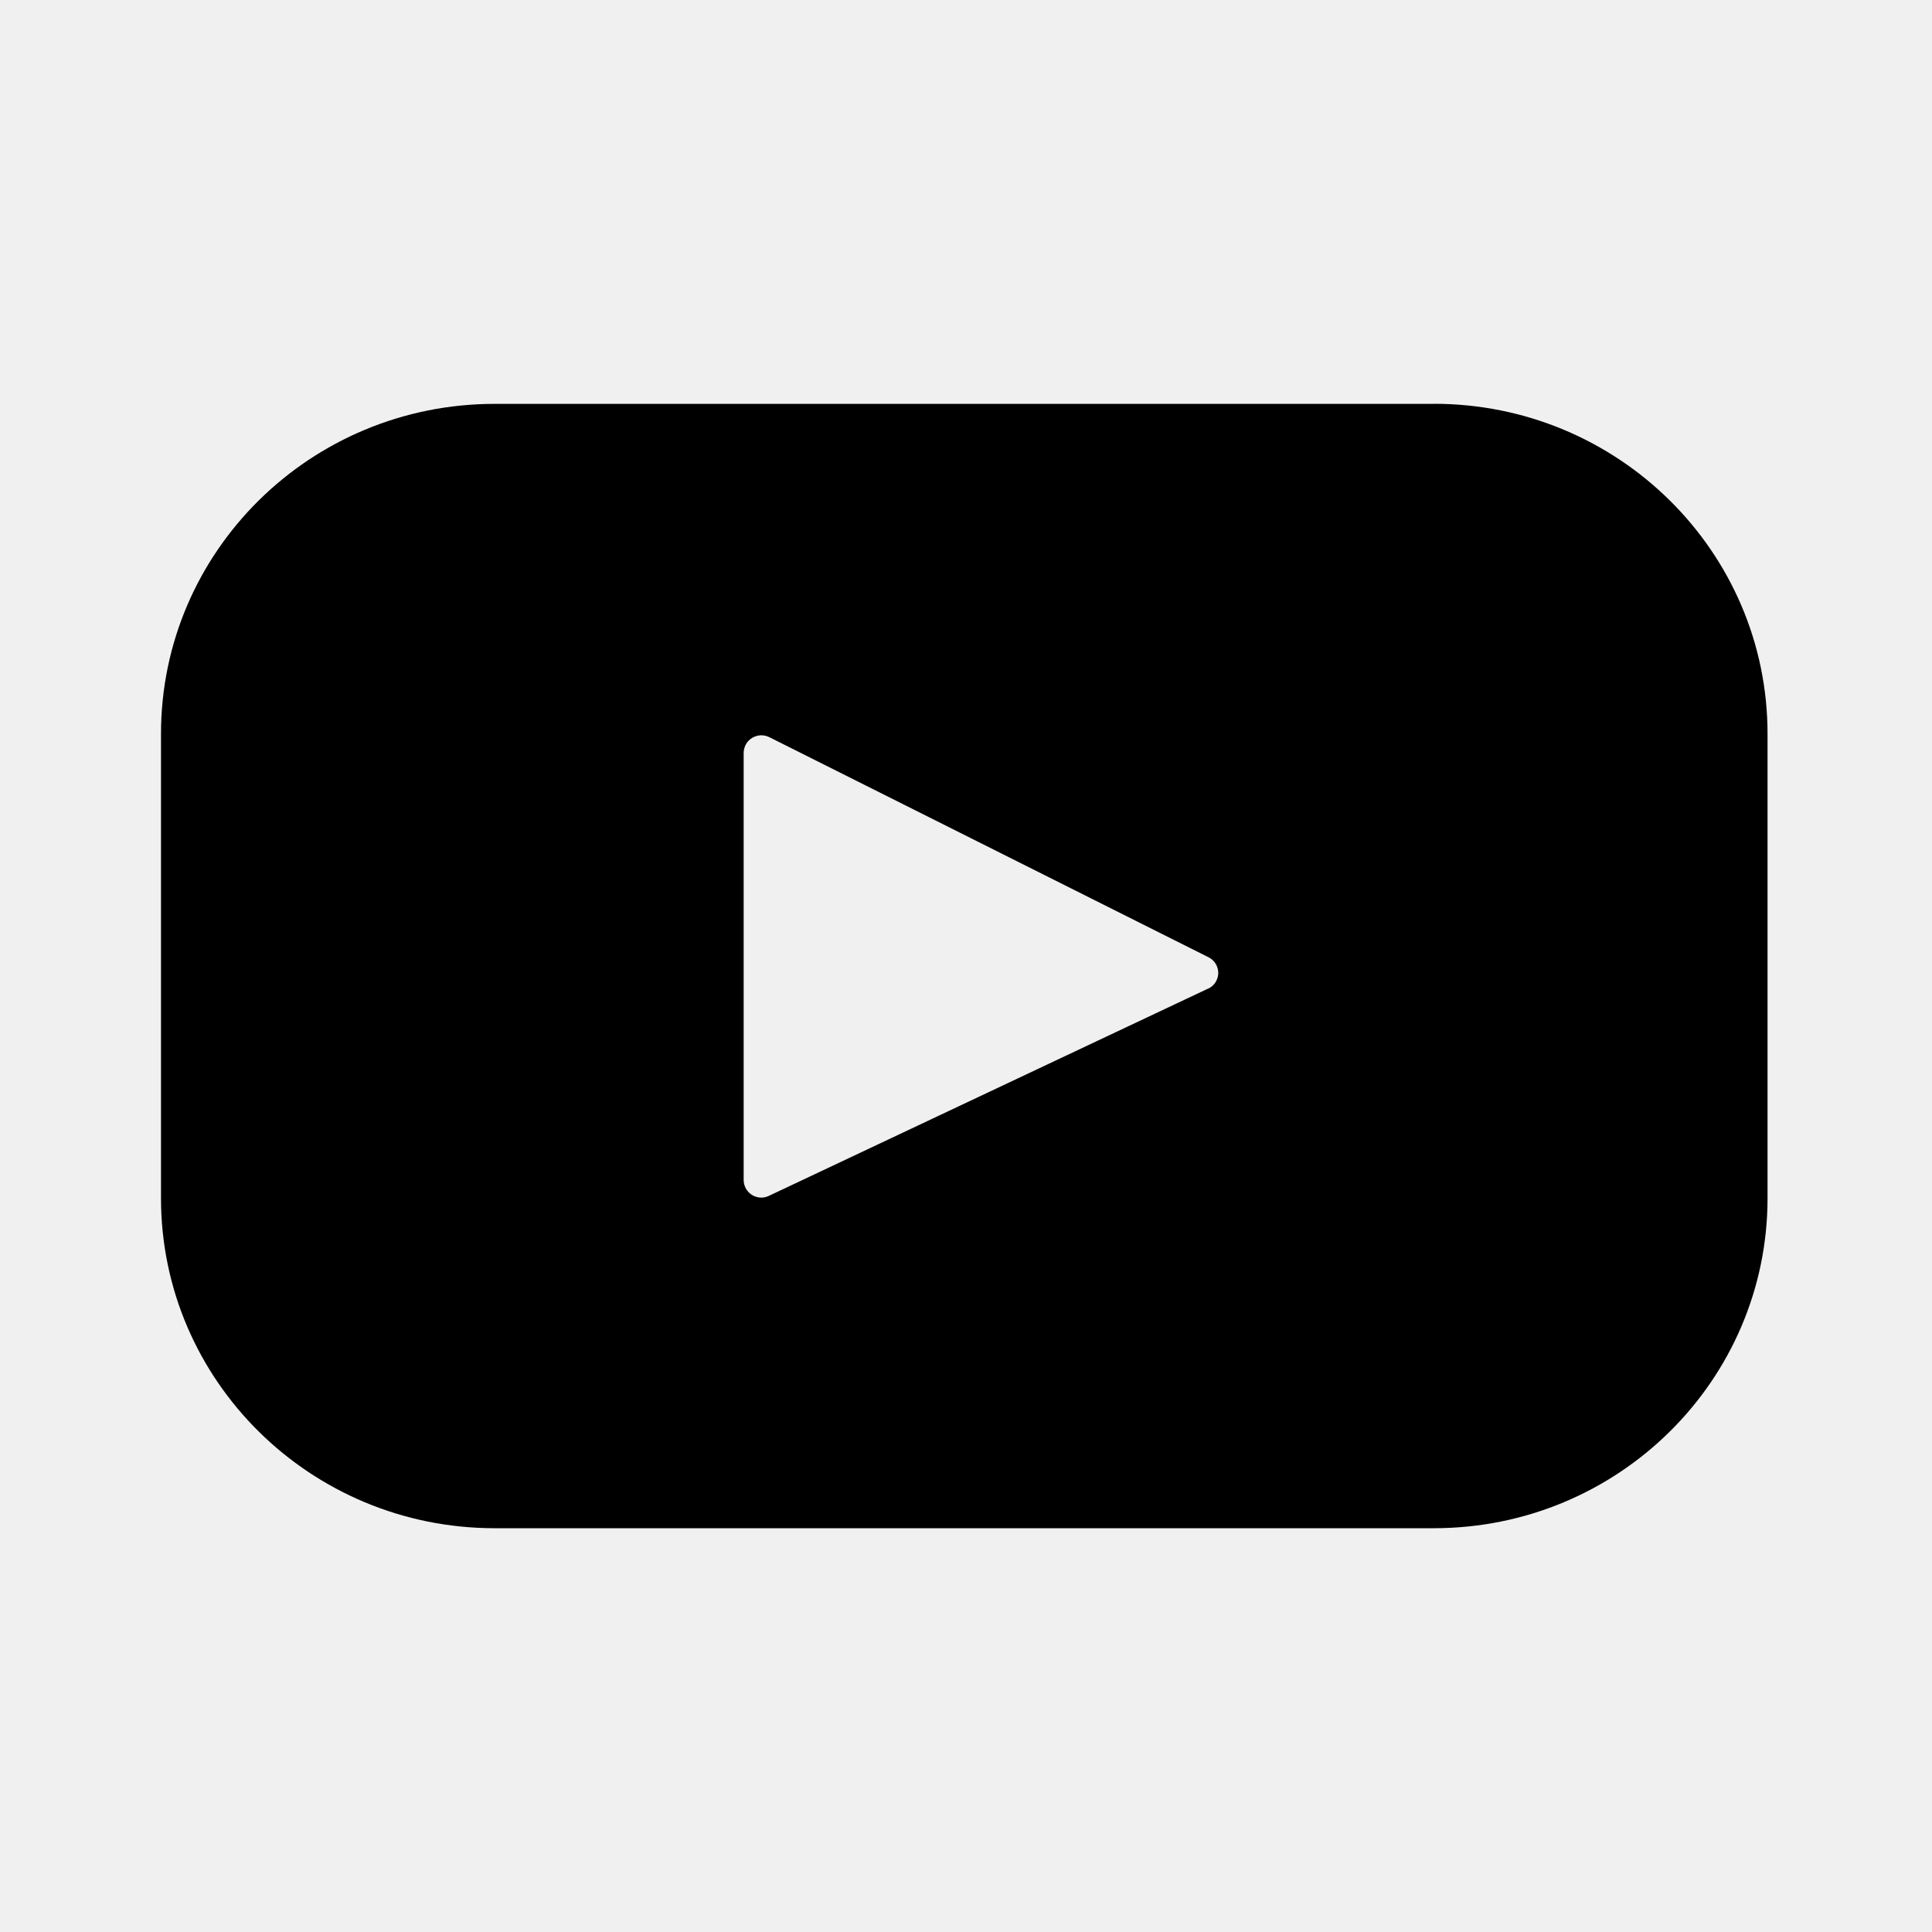
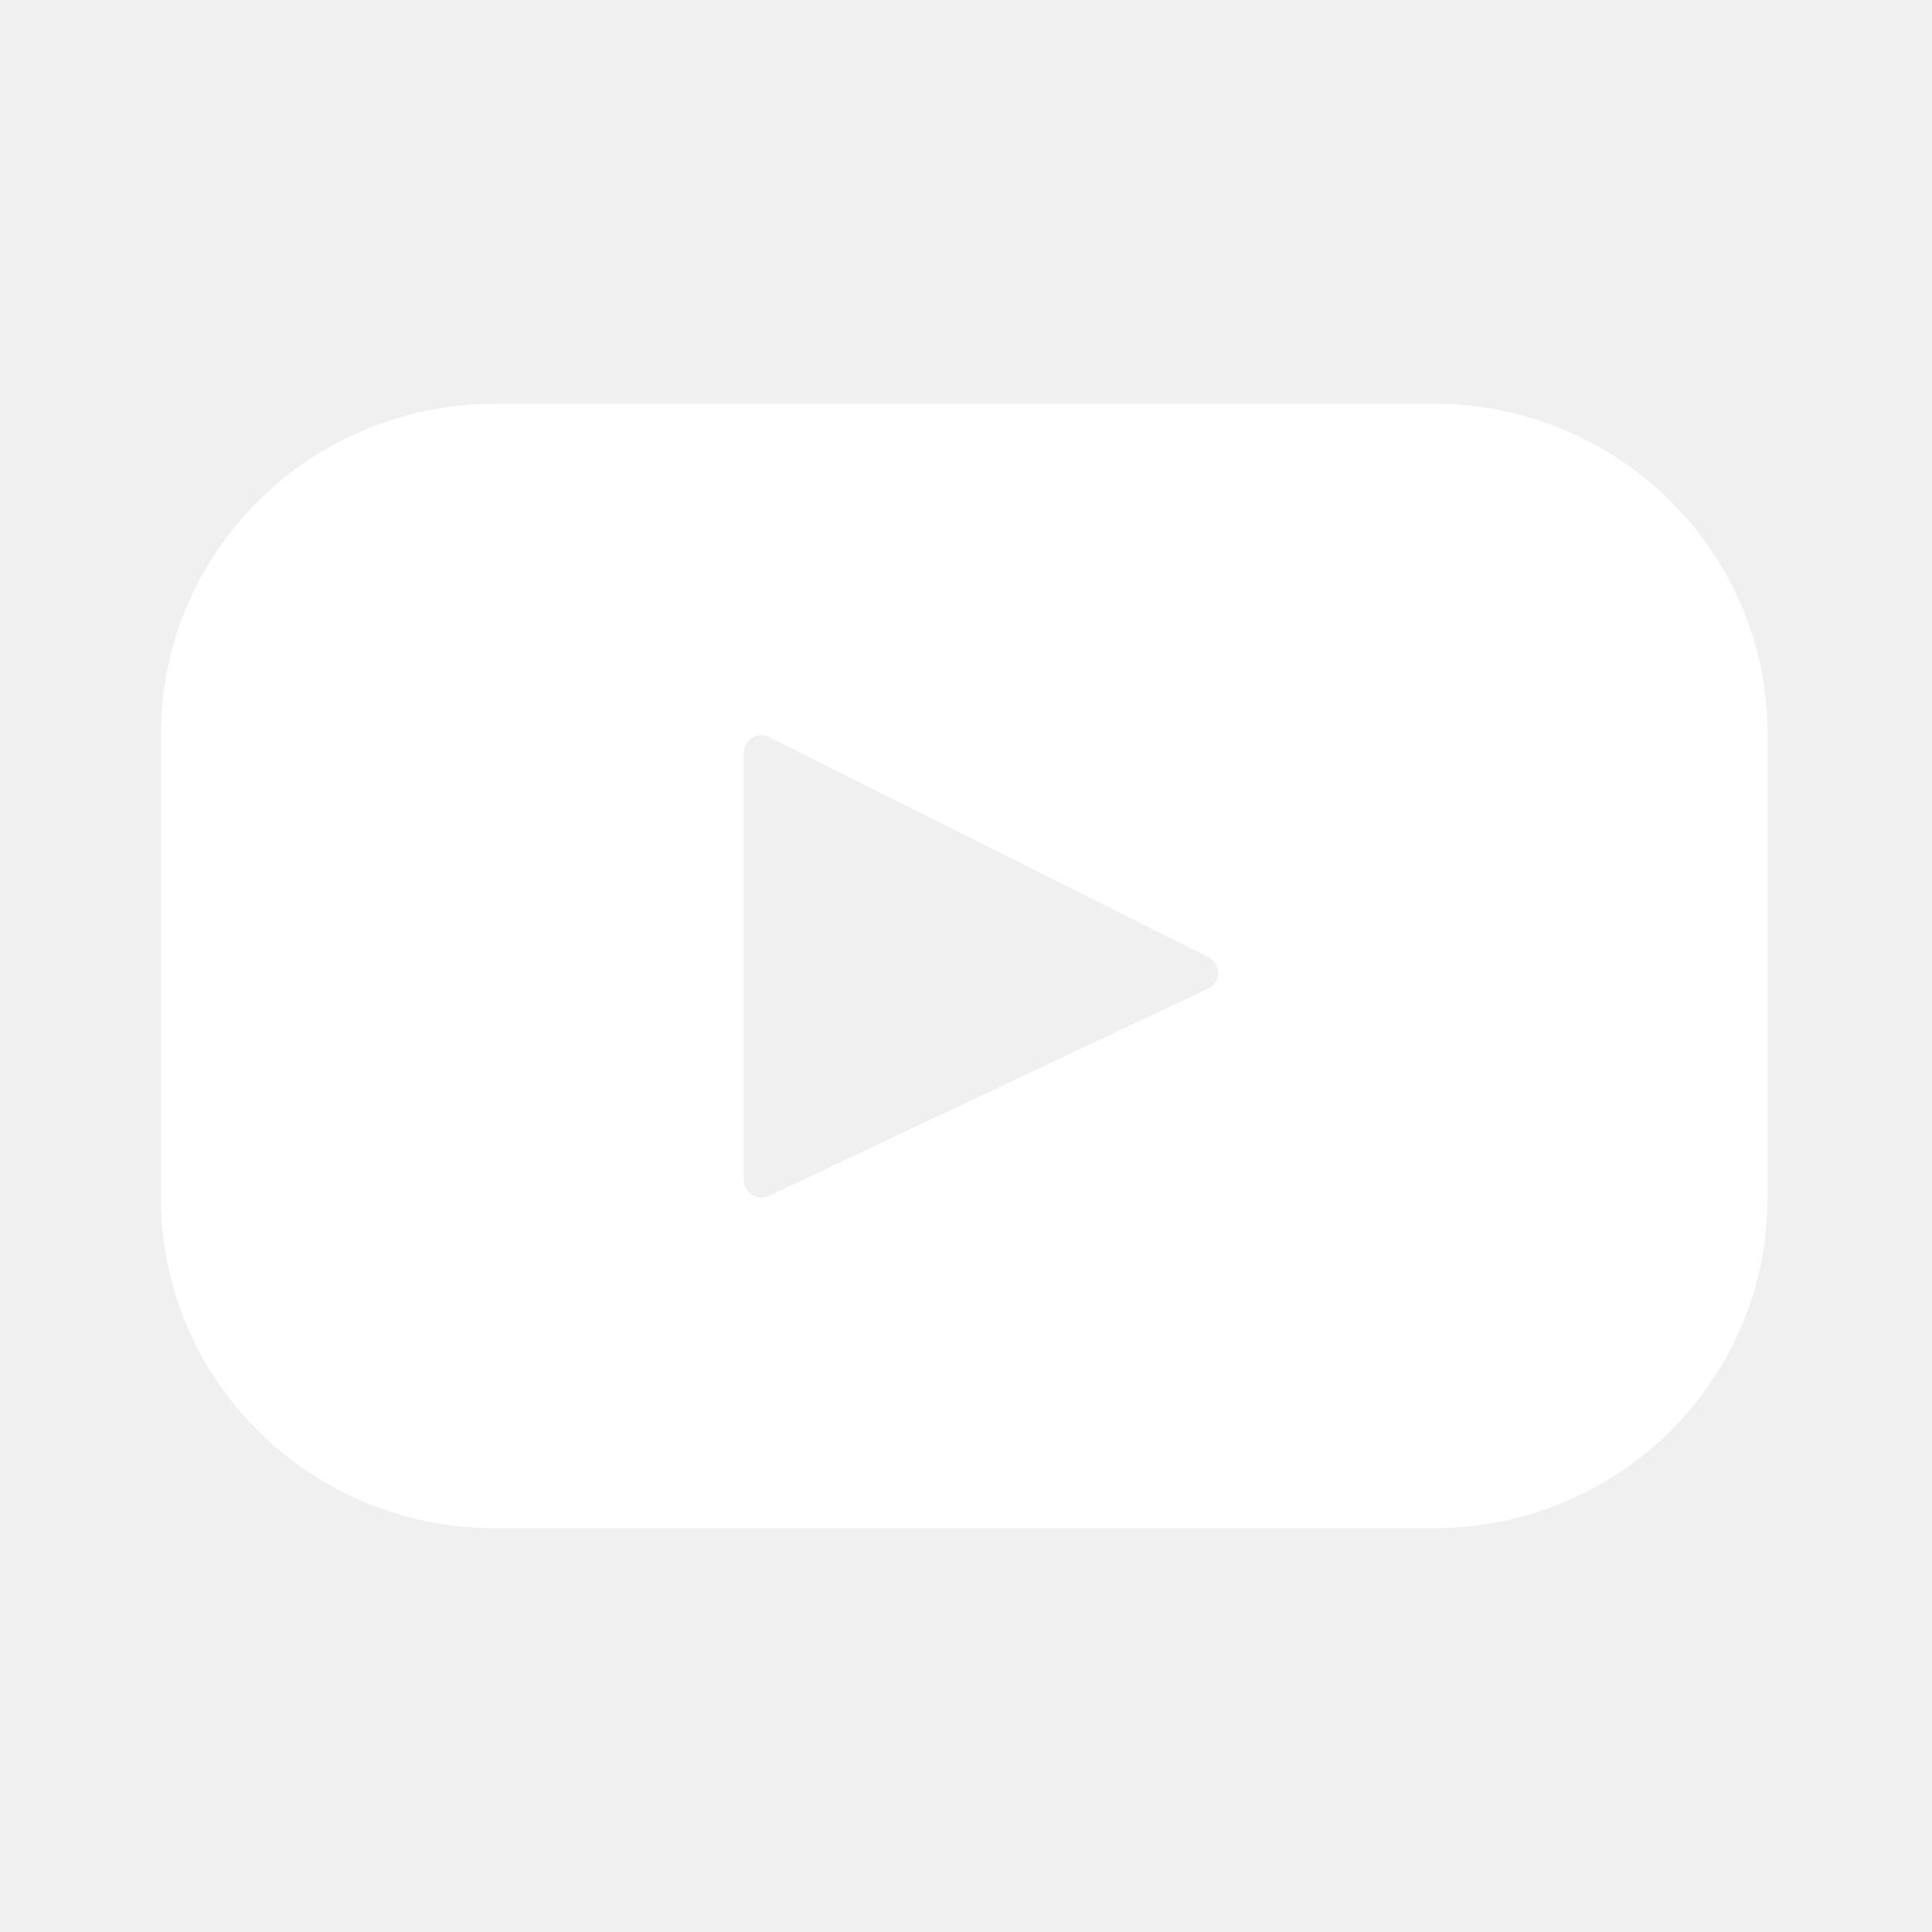
<svg xmlns="http://www.w3.org/2000/svg" width="24" height="24" viewBox="0 0 24 24" fill="none">
-   <path d="M17.812 5.017H6.145C3.855 5.017 2 6.852 2 9.116V14.884C2 17.148 3.856 18.984 6.145 18.984H17.812C20.102 18.984 21.957 17.148 21.957 14.884V9.116C21.957 6.852 20.101 5.016 17.812 5.016V5.017ZM15.009 12.28L9.552 14.855C9.519 14.871 9.482 14.879 9.445 14.877C9.408 14.874 9.372 14.863 9.341 14.844C9.31 14.824 9.284 14.797 9.266 14.765C9.248 14.732 9.238 14.696 9.238 14.659V9.35C9.239 9.313 9.249 9.277 9.267 9.244C9.286 9.212 9.312 9.185 9.344 9.166C9.376 9.147 9.412 9.136 9.449 9.134C9.486 9.133 9.523 9.141 9.556 9.157L15.014 11.892C15.05 11.91 15.081 11.938 15.102 11.973C15.123 12.008 15.134 12.048 15.134 12.088C15.133 12.129 15.121 12.168 15.099 12.203C15.077 12.237 15.046 12.264 15.009 12.281V12.28Z" fill="black" />
+   <path d="M17.812 5.017H6.145C3.855 5.017 2 6.852 2 9.116V14.884C2 17.148 3.856 18.984 6.145 18.984H17.812C20.102 18.984 21.957 17.148 21.957 14.884V9.116C21.957 6.852 20.101 5.016 17.812 5.016V5.017ZM15.009 12.28L9.552 14.855C9.519 14.871 9.482 14.878 9.445 14.876C9.408 14.874 9.372 14.863 9.341 14.843C9.31 14.823 9.284 14.796 9.266 14.764C9.248 14.732 9.238 14.696 9.238 14.659V9.35C9.239 9.312 9.249 9.276 9.267 9.244C9.286 9.212 9.312 9.185 9.344 9.165C9.376 9.146 9.412 9.135 9.449 9.134C9.486 9.132 9.523 9.14 9.556 9.157L15.014 11.892C15.05 11.91 15.081 11.938 15.102 11.973C15.123 12.007 15.134 12.047 15.134 12.088C15.133 12.128 15.121 12.168 15.099 12.202C15.077 12.236 15.046 12.263 15.009 12.281V12.28Z" fill="white" />
</svg>
